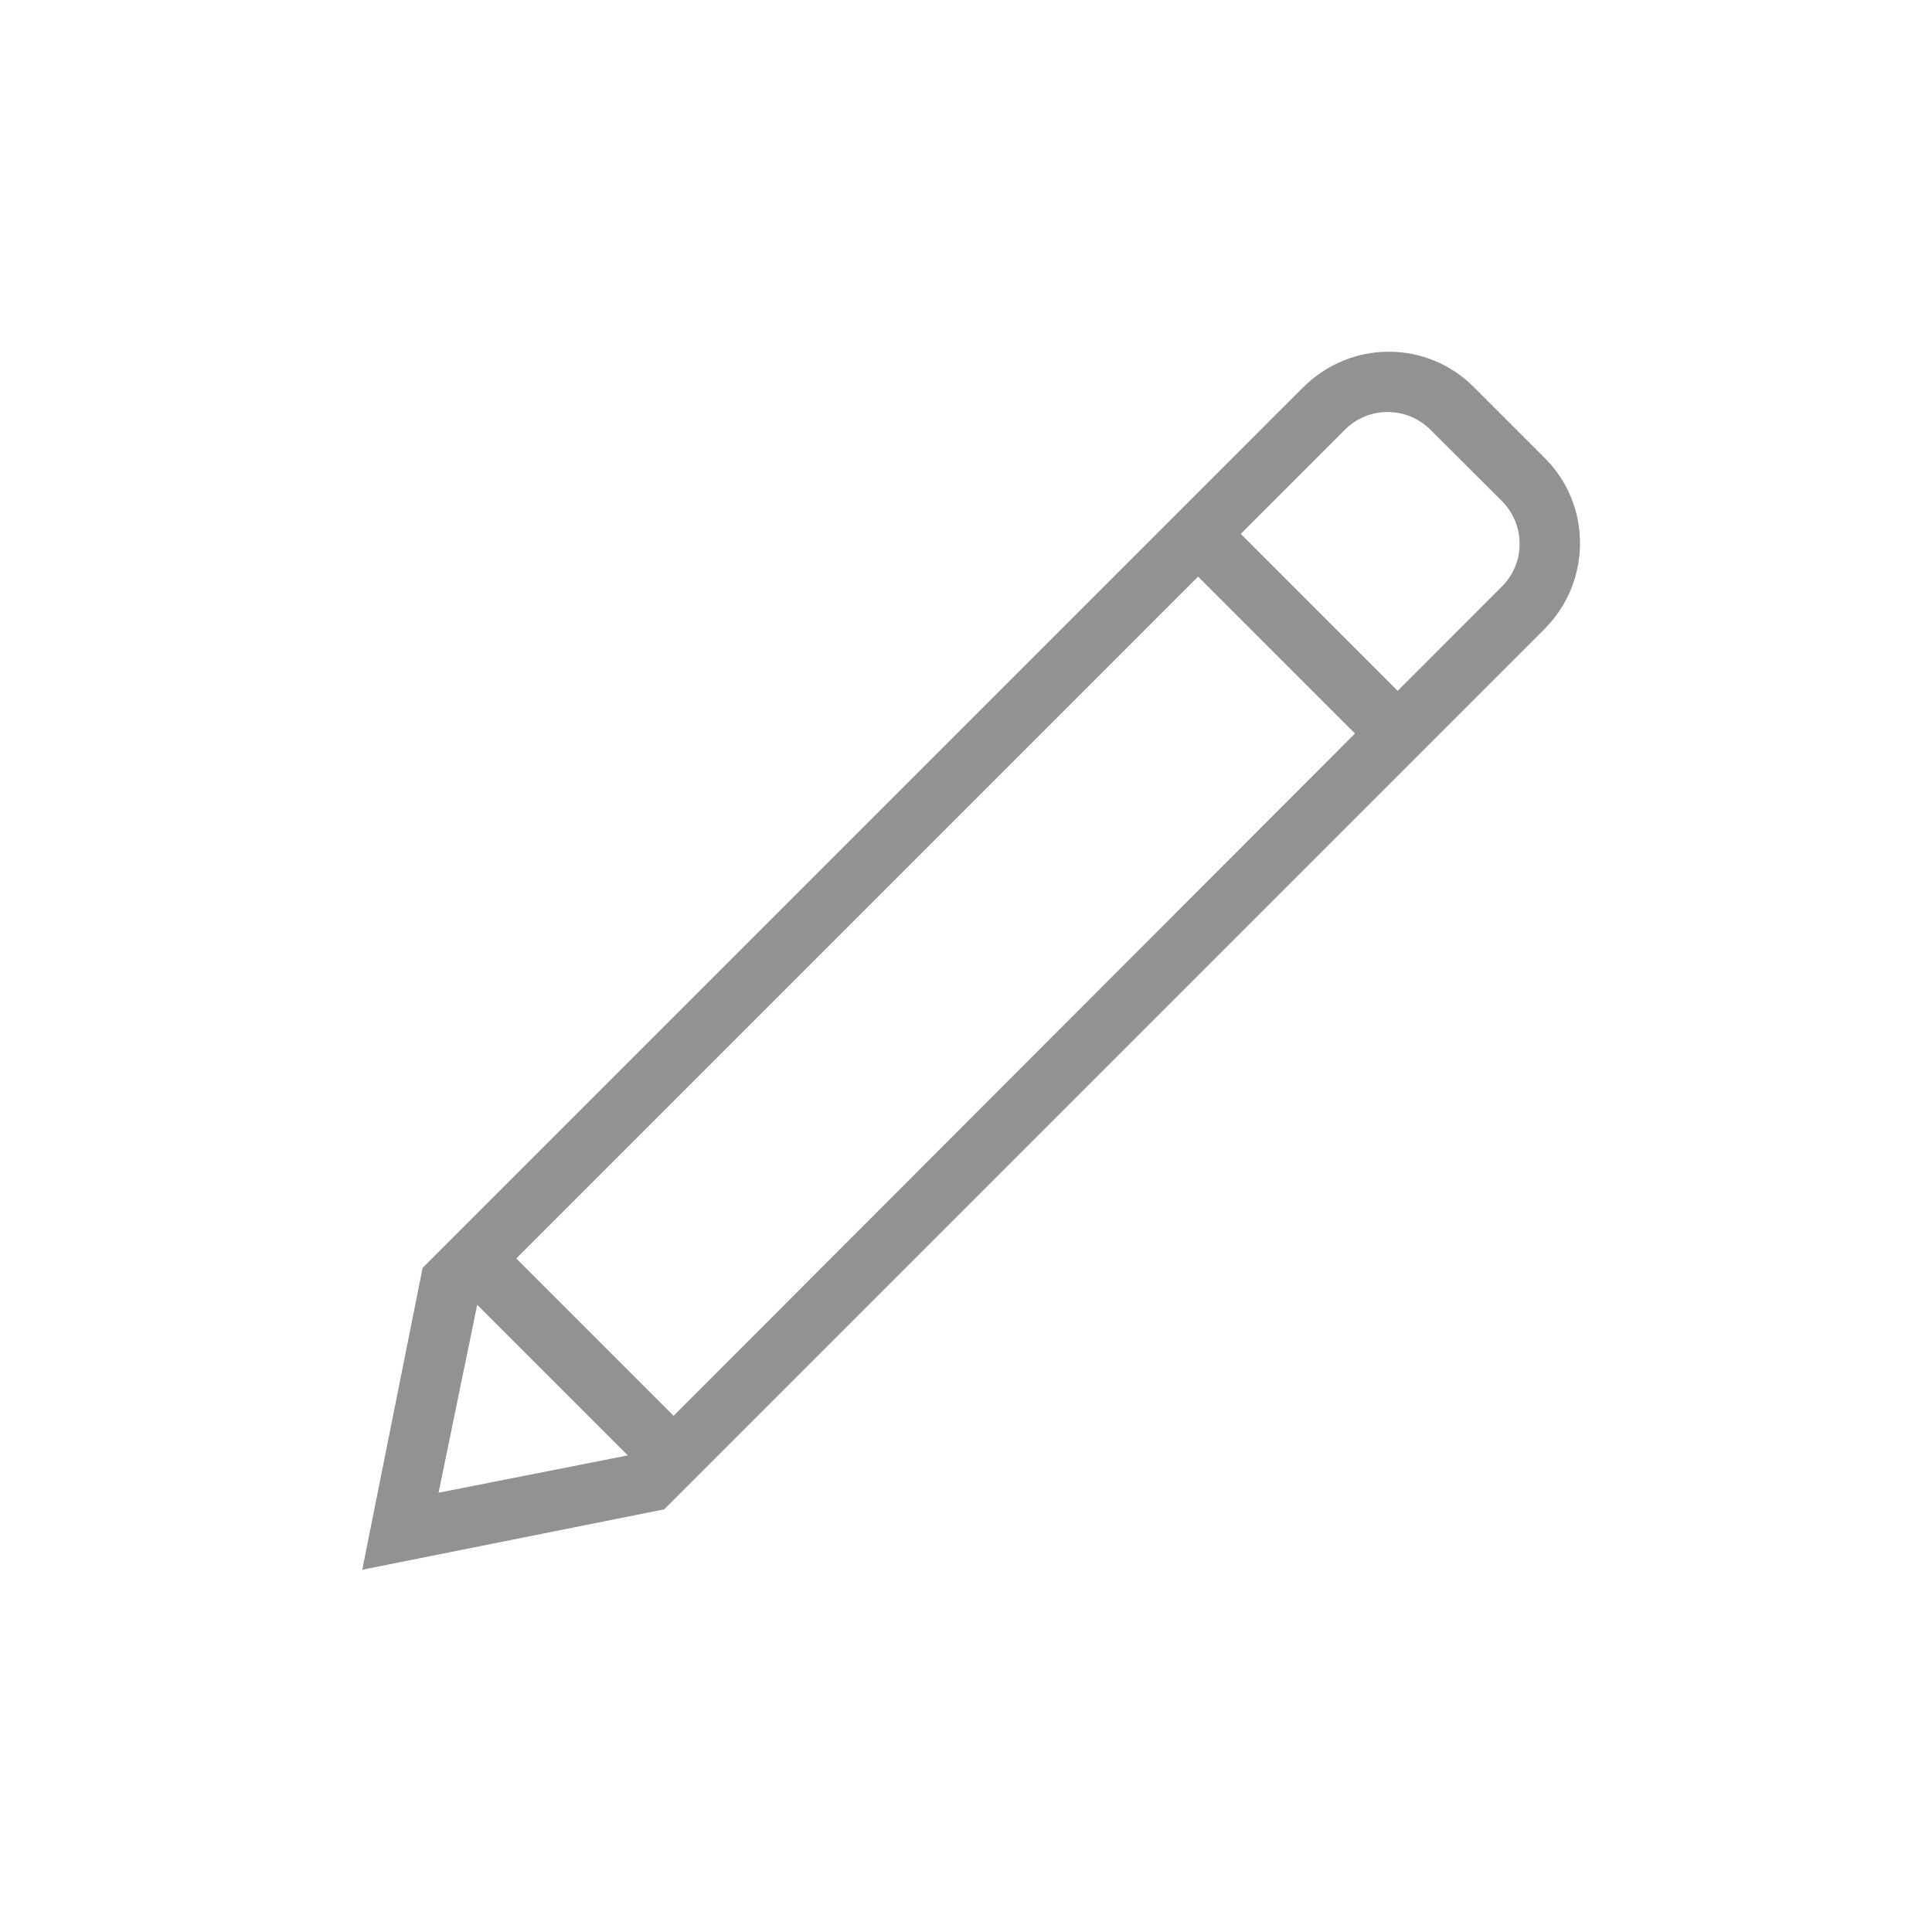
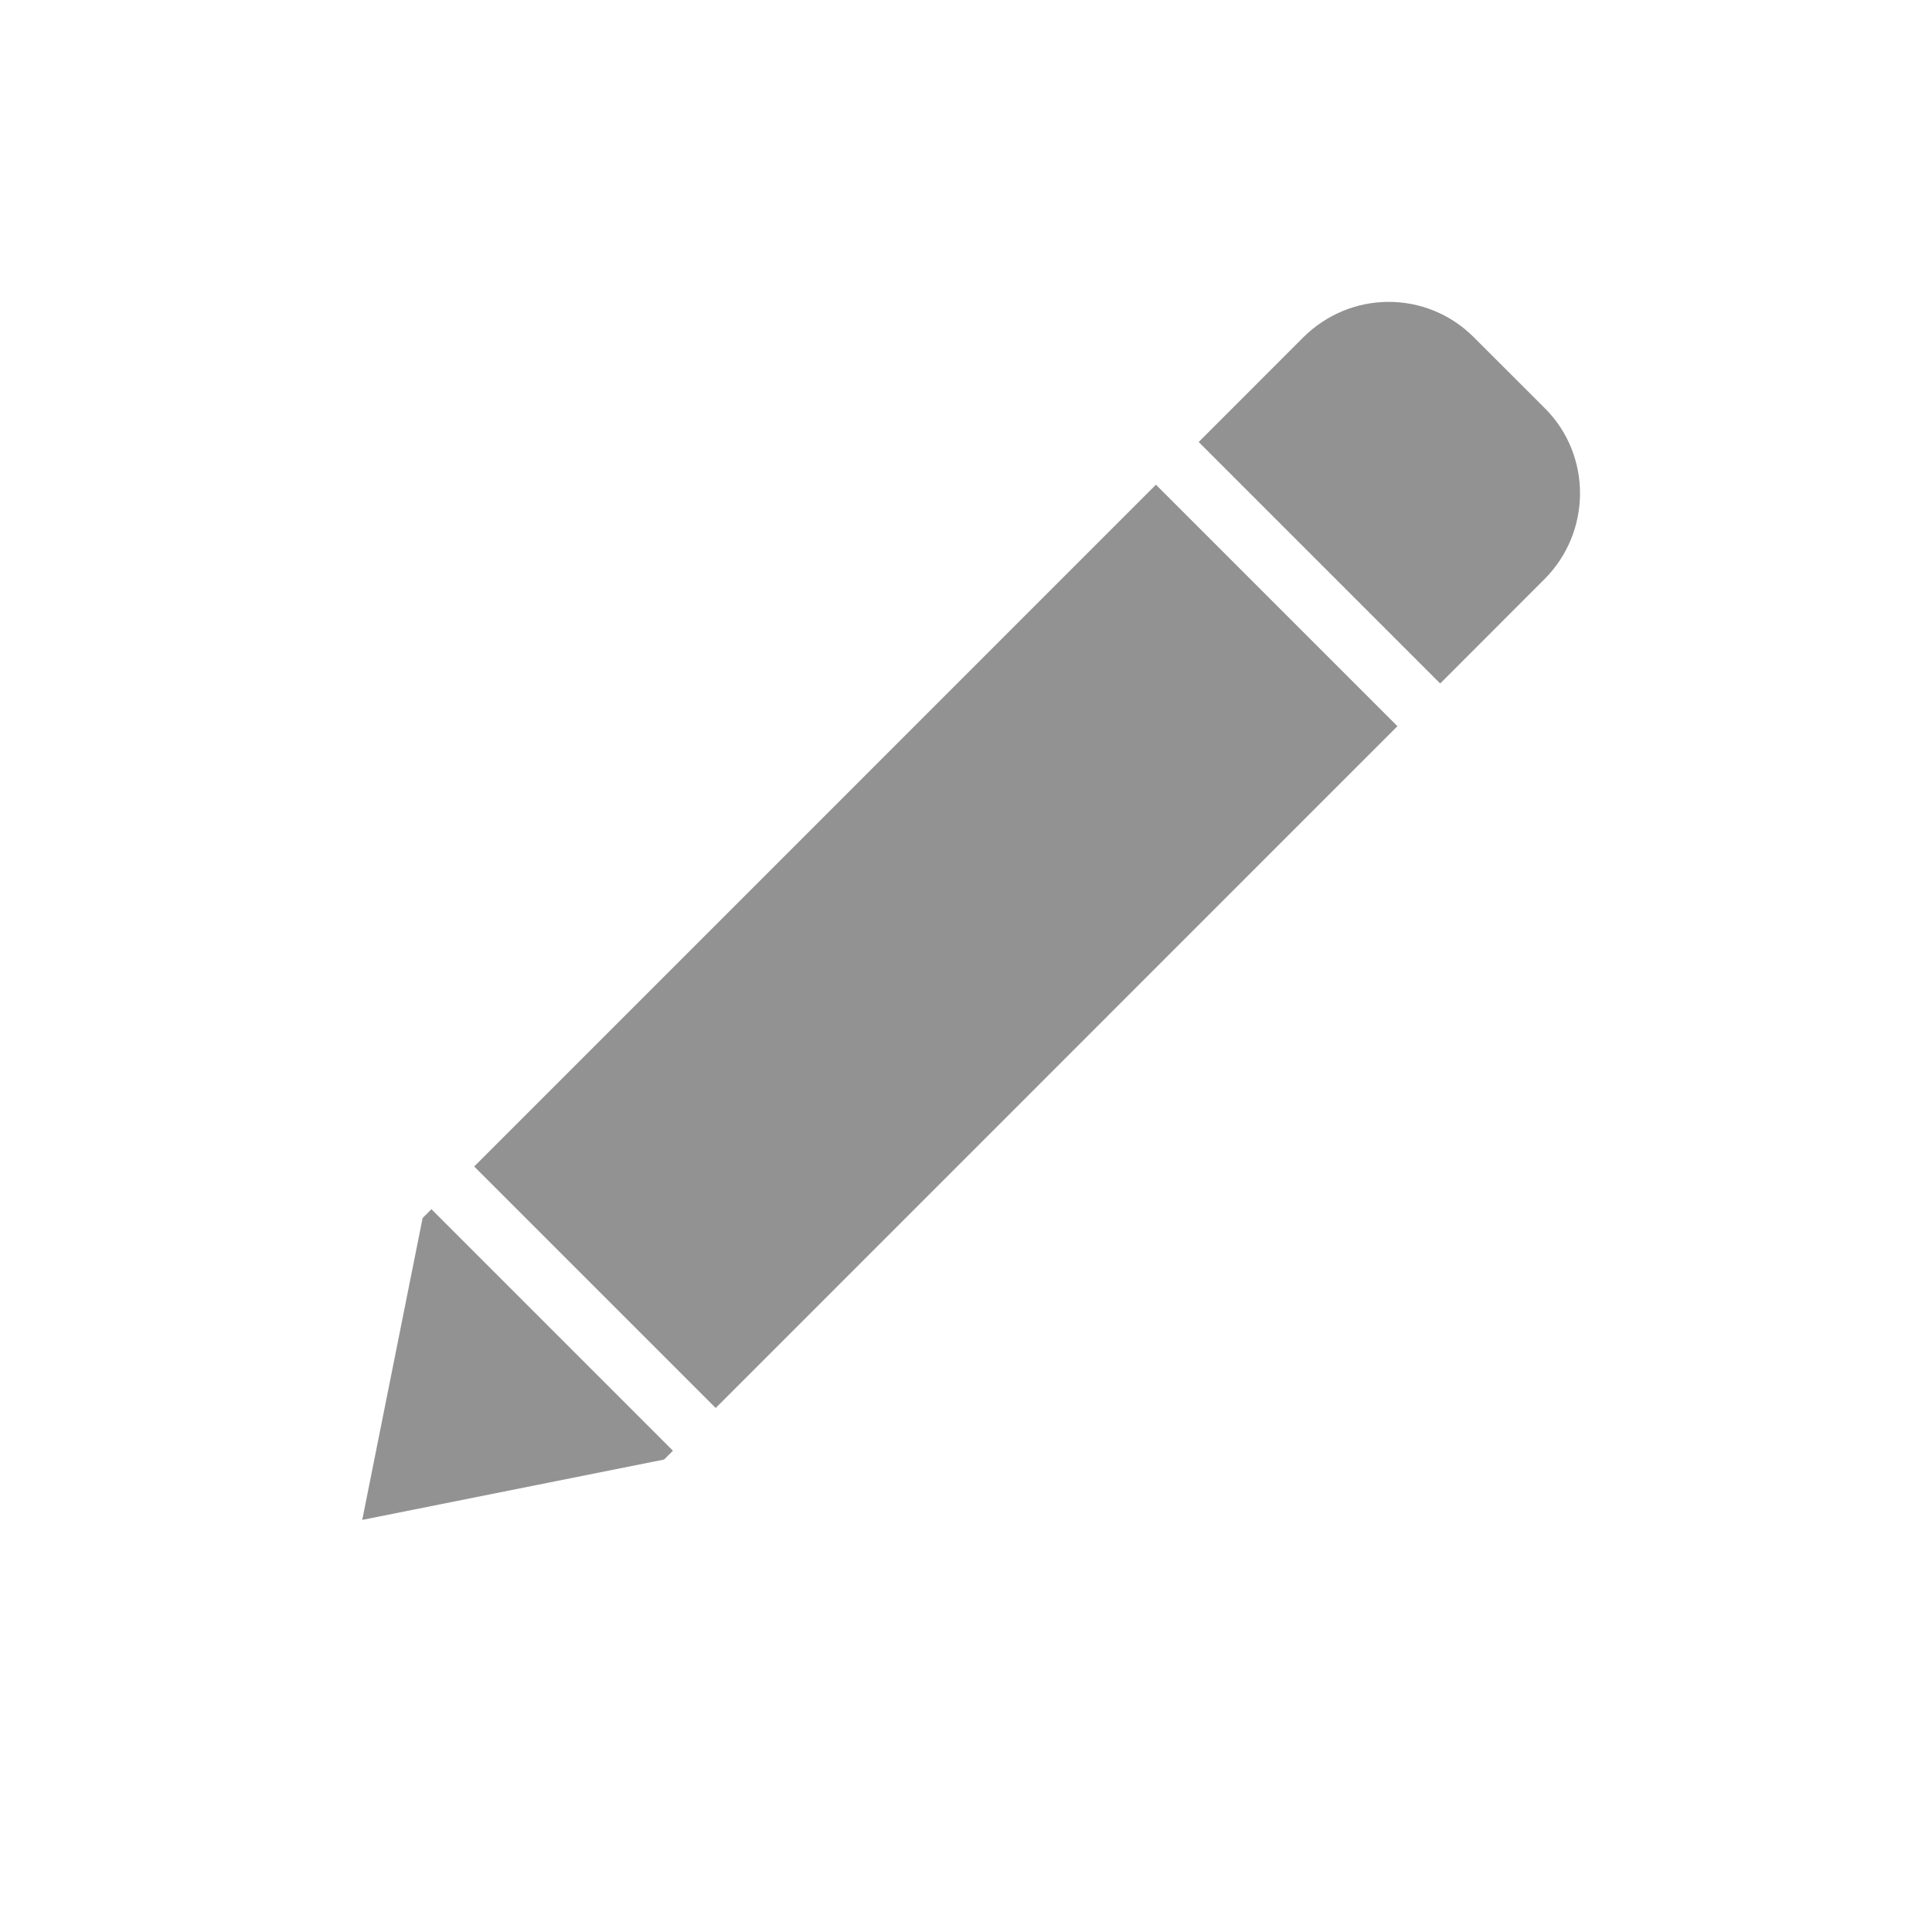
<svg xmlns="http://www.w3.org/2000/svg" height="32px" version="1.1" viewBox="0 0 32 32" width="32px">
  <defs />
  <g fill="none" fill-rule="evenodd" id="Page-1" stroke="none" stroke-width="1">
    <g fill="#929292" id="icon-135-pen-angled">
-       <path d="M22.443,12.15 L11.157,23.45 L11.157,23.45 L8.551,20.844 L19.844,9.551 L22.443,12.15 L22.443,12.15 Z M23.15,11.443 L24.879,9.712 C25.269,9.321 25.266,8.687 24.874,8.296 L23.694,7.119 C23.302,6.728 22.669,6.725 22.278,7.116 L20.551,8.843 L23.15,11.443 L23.15,11.443 Z M7.904,21.611 L7.264,24.724 L10.399,24.106 L7.904,21.611 L7.904,21.611 L7.904,21.611 Z M7,21 L6,26 L11,25 L25.58,10.42 C26.364,9.636 26.366,8.366 25.59,7.59 L24.41,6.41 C23.631,5.631 22.373,5.627 21.58,6.42 L7,21 L7,21 Z" id="pen-angled" />
+       <path d="M23.146,12.028 L11.854,23.321 L11.854,23.321 L7.854,19.321 L19.146,8.028 L23.146,12.028 L23.146,12.028 Z M23.854,11.321 L25.58,9.594 C26.364,8.81 26.366,7.54 25.59,6.764 L24.41,5.585 C23.631,4.806 22.373,4.801 21.58,5.594 L19.854,7.321 L23.854,11.321 L23.854,11.321 Z M11.146,24.028 L11,24.174 L6,25.174 L7,20.174 L7.146,20.028 L11.146,24.028 L11.146,24.028 Z" id="pen-angled" />
    </g>
  </g>
</svg>
